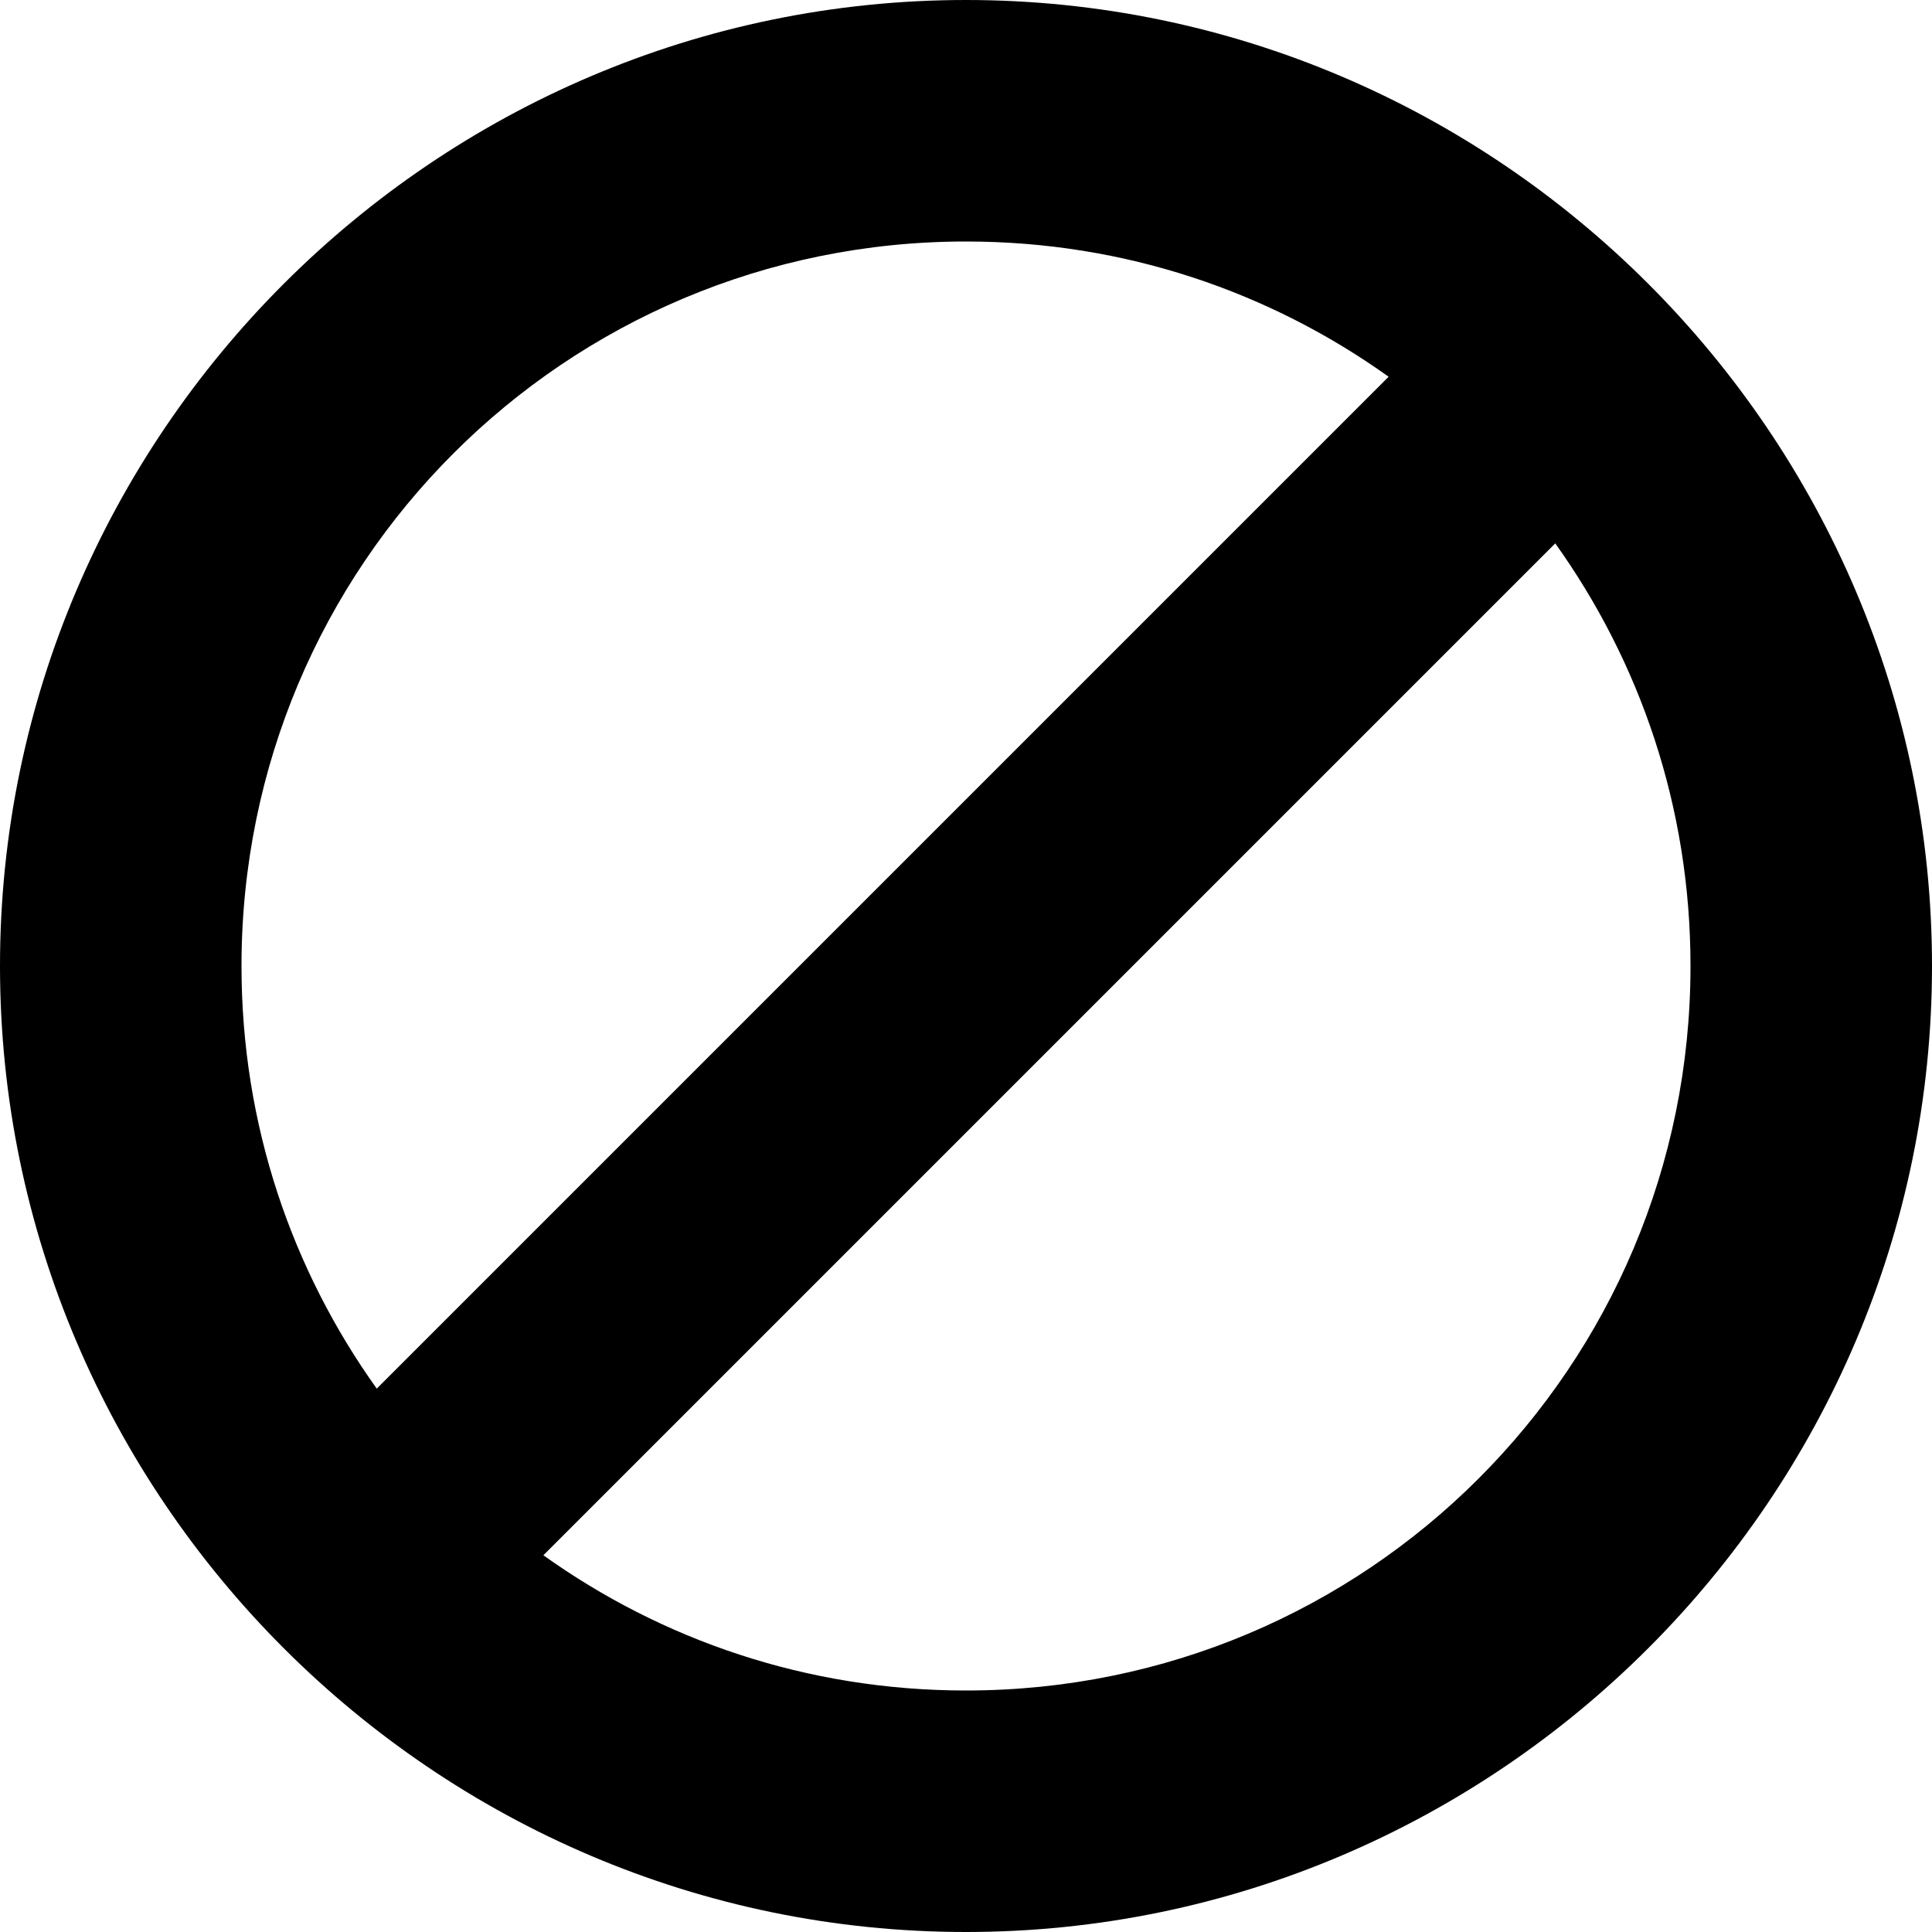
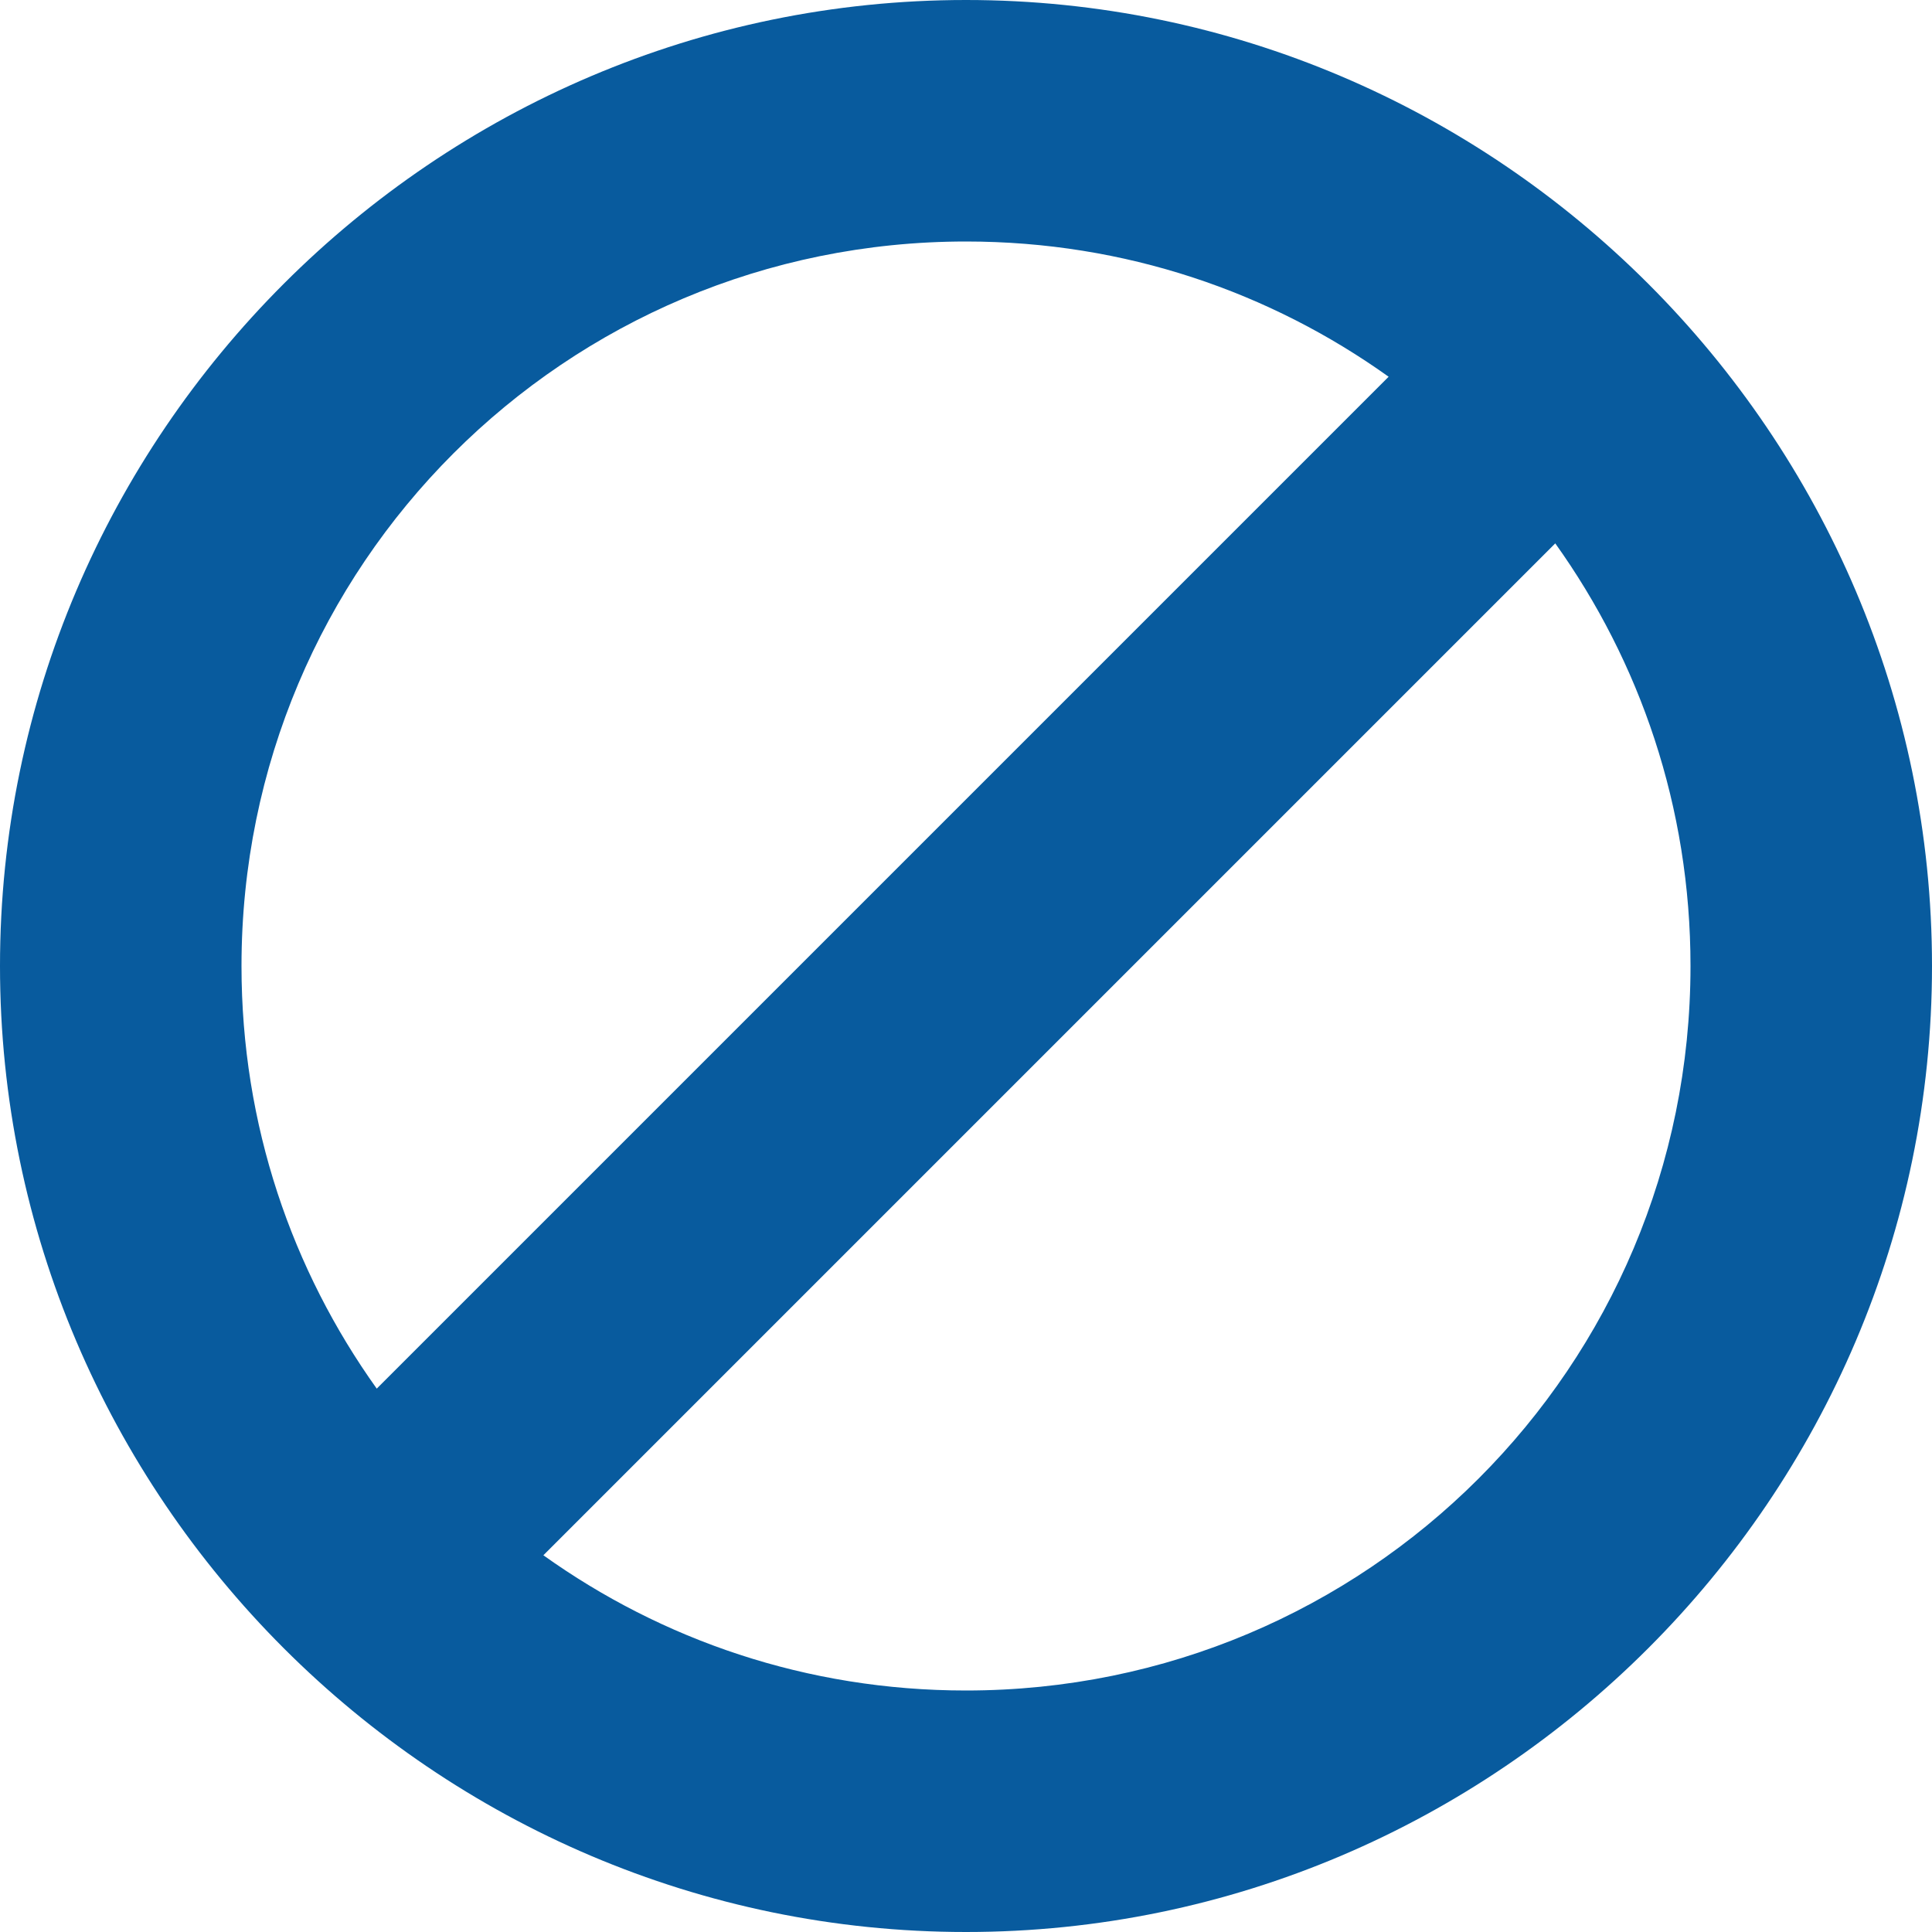
<svg xmlns="http://www.w3.org/2000/svg" width="8" height="8" viewBox="0 0 8 8">
-   <path d="M4 0c-2.2 0-4 1.8-4 4s1.8 4 4 4 4-1.8 4-4-1.8-4-4-4zm0 1c.66 0 1.26.21 1.75.56l-4.19 4.19c-.35-.49-.56-1.09-.56-1.75 0-1.66 1.34-3 3-3zm2.44 1.25c.35.49.56 1.09.56 1.75 0 1.66-1.34 3-3 3-.66 0-1.26-.21-1.75-.56l4.19-4.19z" />
+   <path fill="#085b9e" d="M4 0c-2.2 0-4 1.8-4 4s1.8 4 4 4 4-1.8 4-4-1.8-4-4-4zm0 1c.66 0 1.26.21 1.75.56l-4.19 4.19c-.35-.49-.56-1.09-.56-1.75 0-1.66 1.34-3 3-3zm2.44 1.25c.35.49.56 1.09.56 1.75 0 1.66-1.34 3-3 3-.66 0-1.26-.21-1.75-.56l4.19-4.19z" />
</svg>
